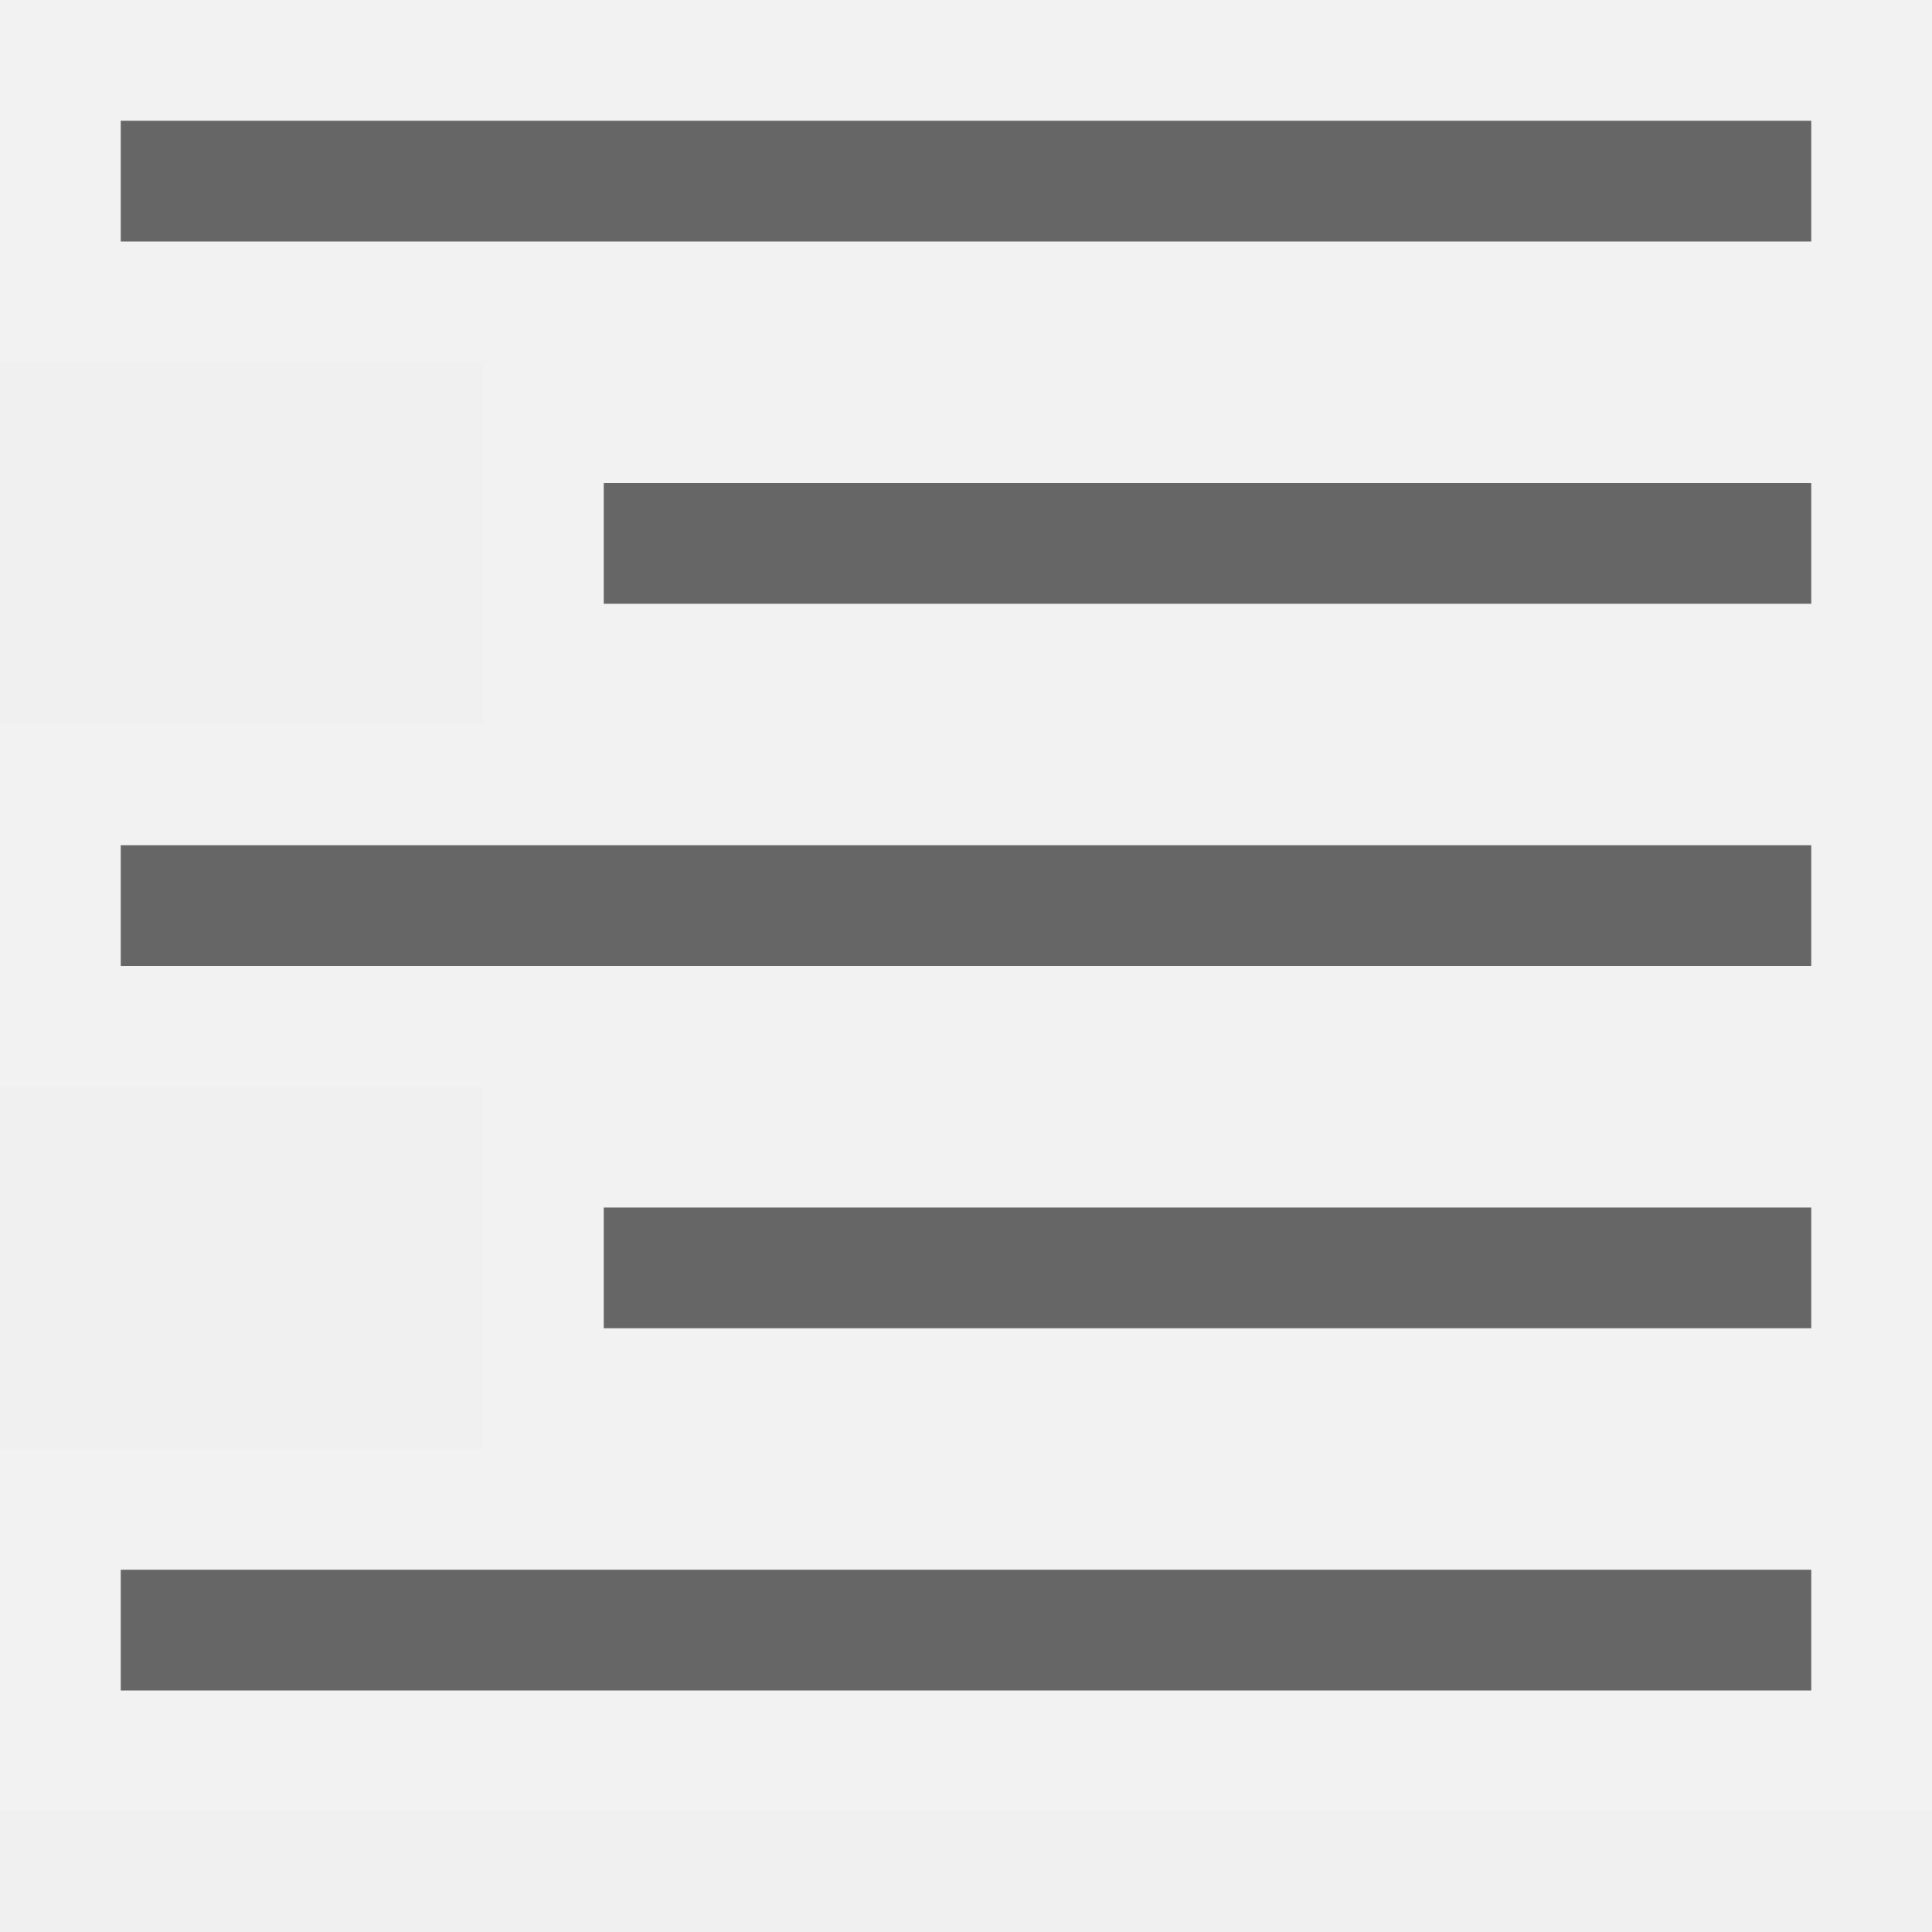
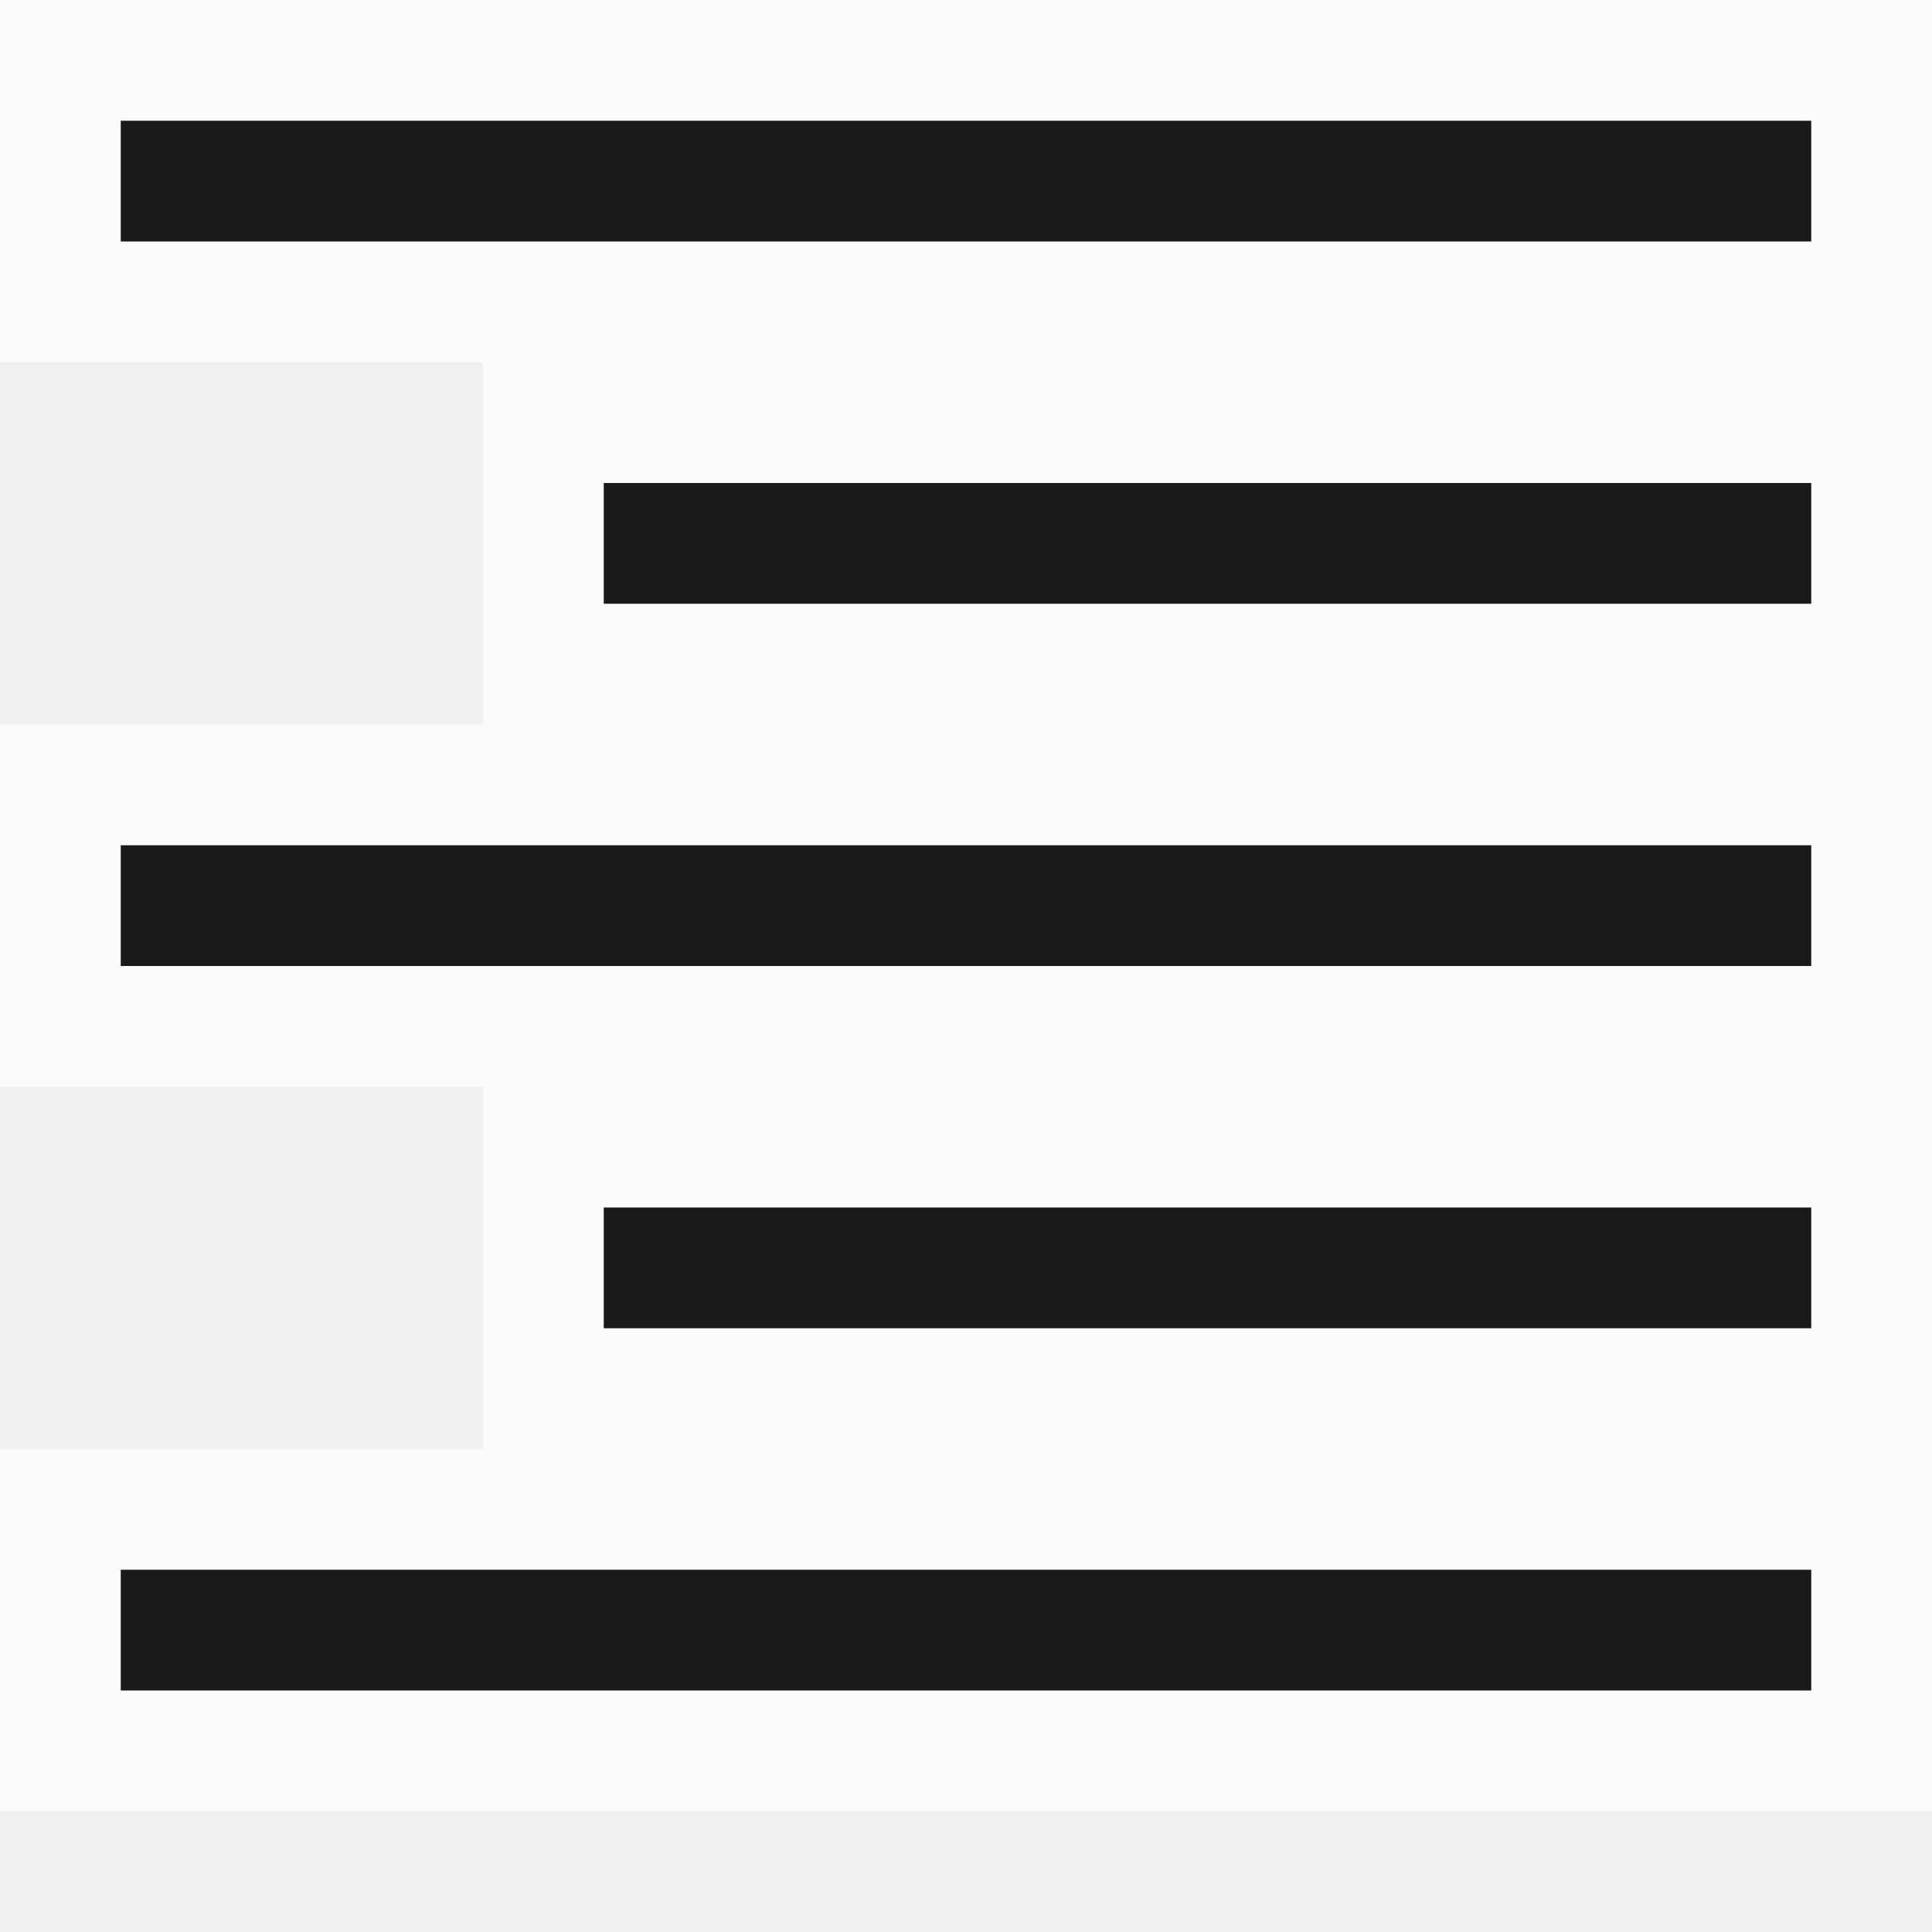
<svg xmlns="http://www.w3.org/2000/svg" id="svg14" version="1.1" width="16" height="16">
  <defs id="defs18" />
-   <g style="fill:none;stroke:#f2f2f2;stroke-width:2" color="#bebebe" transform="translate(-593 -77)" id="g855">
-     <rect fill="#666" height="1" overflow="visible" style="marker:none;fill:none;stroke:#f2f2f2;stroke-width:2" width="14" x="594" y="78" id="rect845" />
-     <rect fill="#666" height="1" overflow="visible" style="marker:none;fill:none;stroke:#f2f2f2;stroke-width:2" width="10" x="598" y="81" id="rect847" />
-     <rect fill="#666" height="1" overflow="visible" style="marker:none;fill:none;stroke:#f2f2f2;stroke-width:2" width="10" x="598" y="87" id="rect849" />
-     <rect fill="#666" height="1" overflow="visible" style="marker:none;fill:none;stroke:#f2f2f2;stroke-width:2" width="14" x="594" y="90" id="rect851" />
-     <rect fill="#666" height="1" overflow="visible" style="marker:none;fill:none;stroke:#f2f2f2;stroke-width:2" width="14" x="594" y="84" id="rect853" />
+   <g style="fill:none;stroke:#ffffff;stroke-width:2;opacity:0.7" color="#bebebe" transform="translate(-593 -77)" id="g855">
+     <rect fill="#666" height="1" overflow="visible" style="marker:none;fill:none;stroke:#ffffff;stroke-width:2" width="14" x="594" y="78" id="rect845" />
+     <rect fill="#666" height="1" overflow="visible" style="marker:none;fill:none;stroke:#ffffff;stroke-width:2" width="10" x="598" y="81" id="rect847" />
+     <rect fill="#666" height="1" overflow="visible" style="marker:none;fill:none;stroke:#ffffff;stroke-width:2" width="10" x="598" y="87" id="rect849" />
+     <rect fill="#666" height="1" overflow="visible" style="marker:none;fill:none;stroke:#ffffff;stroke-width:2" width="14" x="594" y="90" id="rect851" />
+     <rect fill="#666" height="1" overflow="visible" style="marker:none;fill:none;stroke:#ffffff;stroke-width:2" width="14" x="594" y="84" id="rect853" />
  </g>
-   <g id="g12" transform="translate(-593 -77)" color="#bebebe">
-     <rect id="rect2" y="78" x="594" width="14" style="marker:none" overflow="visible" height="1" fill="#666" />
-     <rect id="rect4" y="81" x="598" width="10" style="marker:none" overflow="visible" height="1" fill="#666" />
-     <rect id="rect6" y="87" x="598" width="10" style="marker:none" overflow="visible" height="1" fill="#666" />
-     <rect id="rect8" y="90" x="594" width="14" style="marker:none" overflow="visible" height="1" fill="#666" />
-     <rect id="rect10" y="84" x="594" width="14" style="marker:none" overflow="visible" height="1" fill="#666" />
+   <g id="g12" transform="translate(-593 -77)" color="#bebebe" style="fill:#1a1a1a">
+     <rect id="rect2" y="78" x="594" width="14" style="marker:none;fill:#1a1a1a" overflow="visible" height="1" fill="#666" />
+     <rect id="rect4" y="81" x="598" width="10" style="marker:none;fill:#1a1a1a" overflow="visible" height="1" fill="#666" />
+     <rect id="rect6" y="87" x="598" width="10" style="marker:none;fill:#1a1a1a" overflow="visible" height="1" fill="#666" />
+     <rect id="rect8" y="90" x="594" width="14" style="marker:none;fill:#1a1a1a" overflow="visible" height="1" fill="#666" />
+     <rect id="rect10" y="84" x="594" width="14" style="marker:none;fill:#1a1a1a" overflow="visible" height="1" fill="#666" />
  </g>
</svg>
